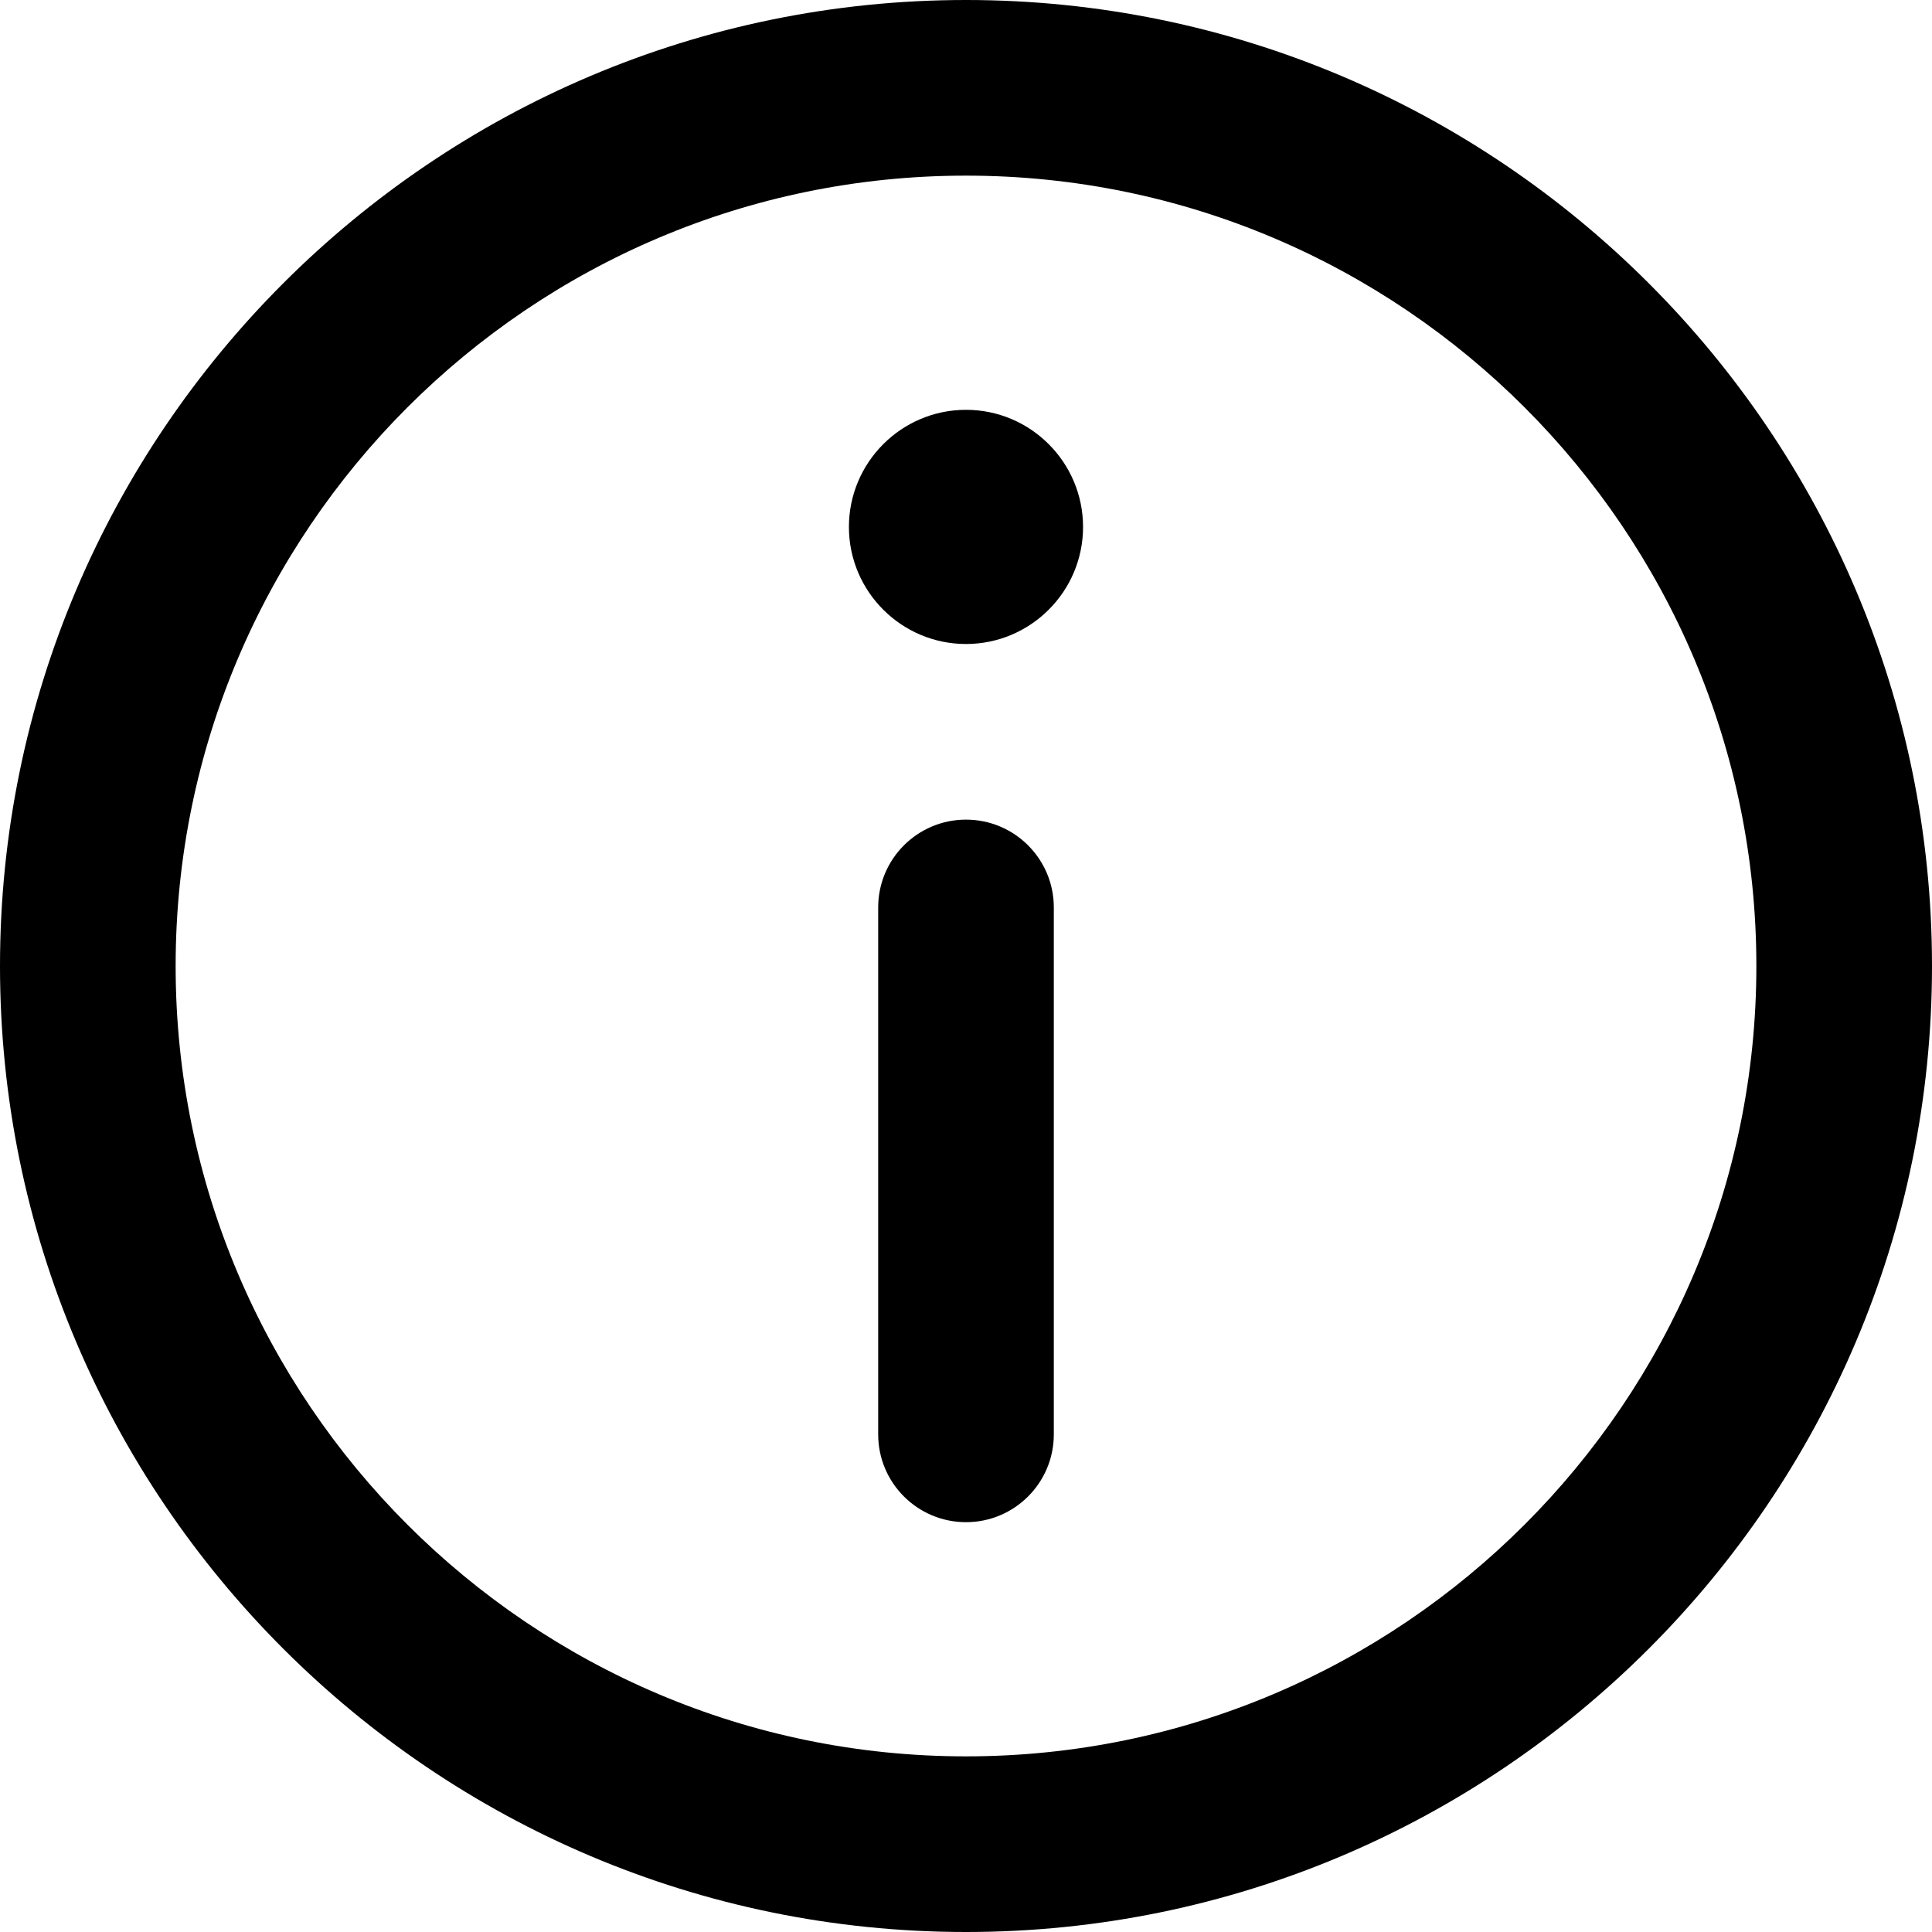
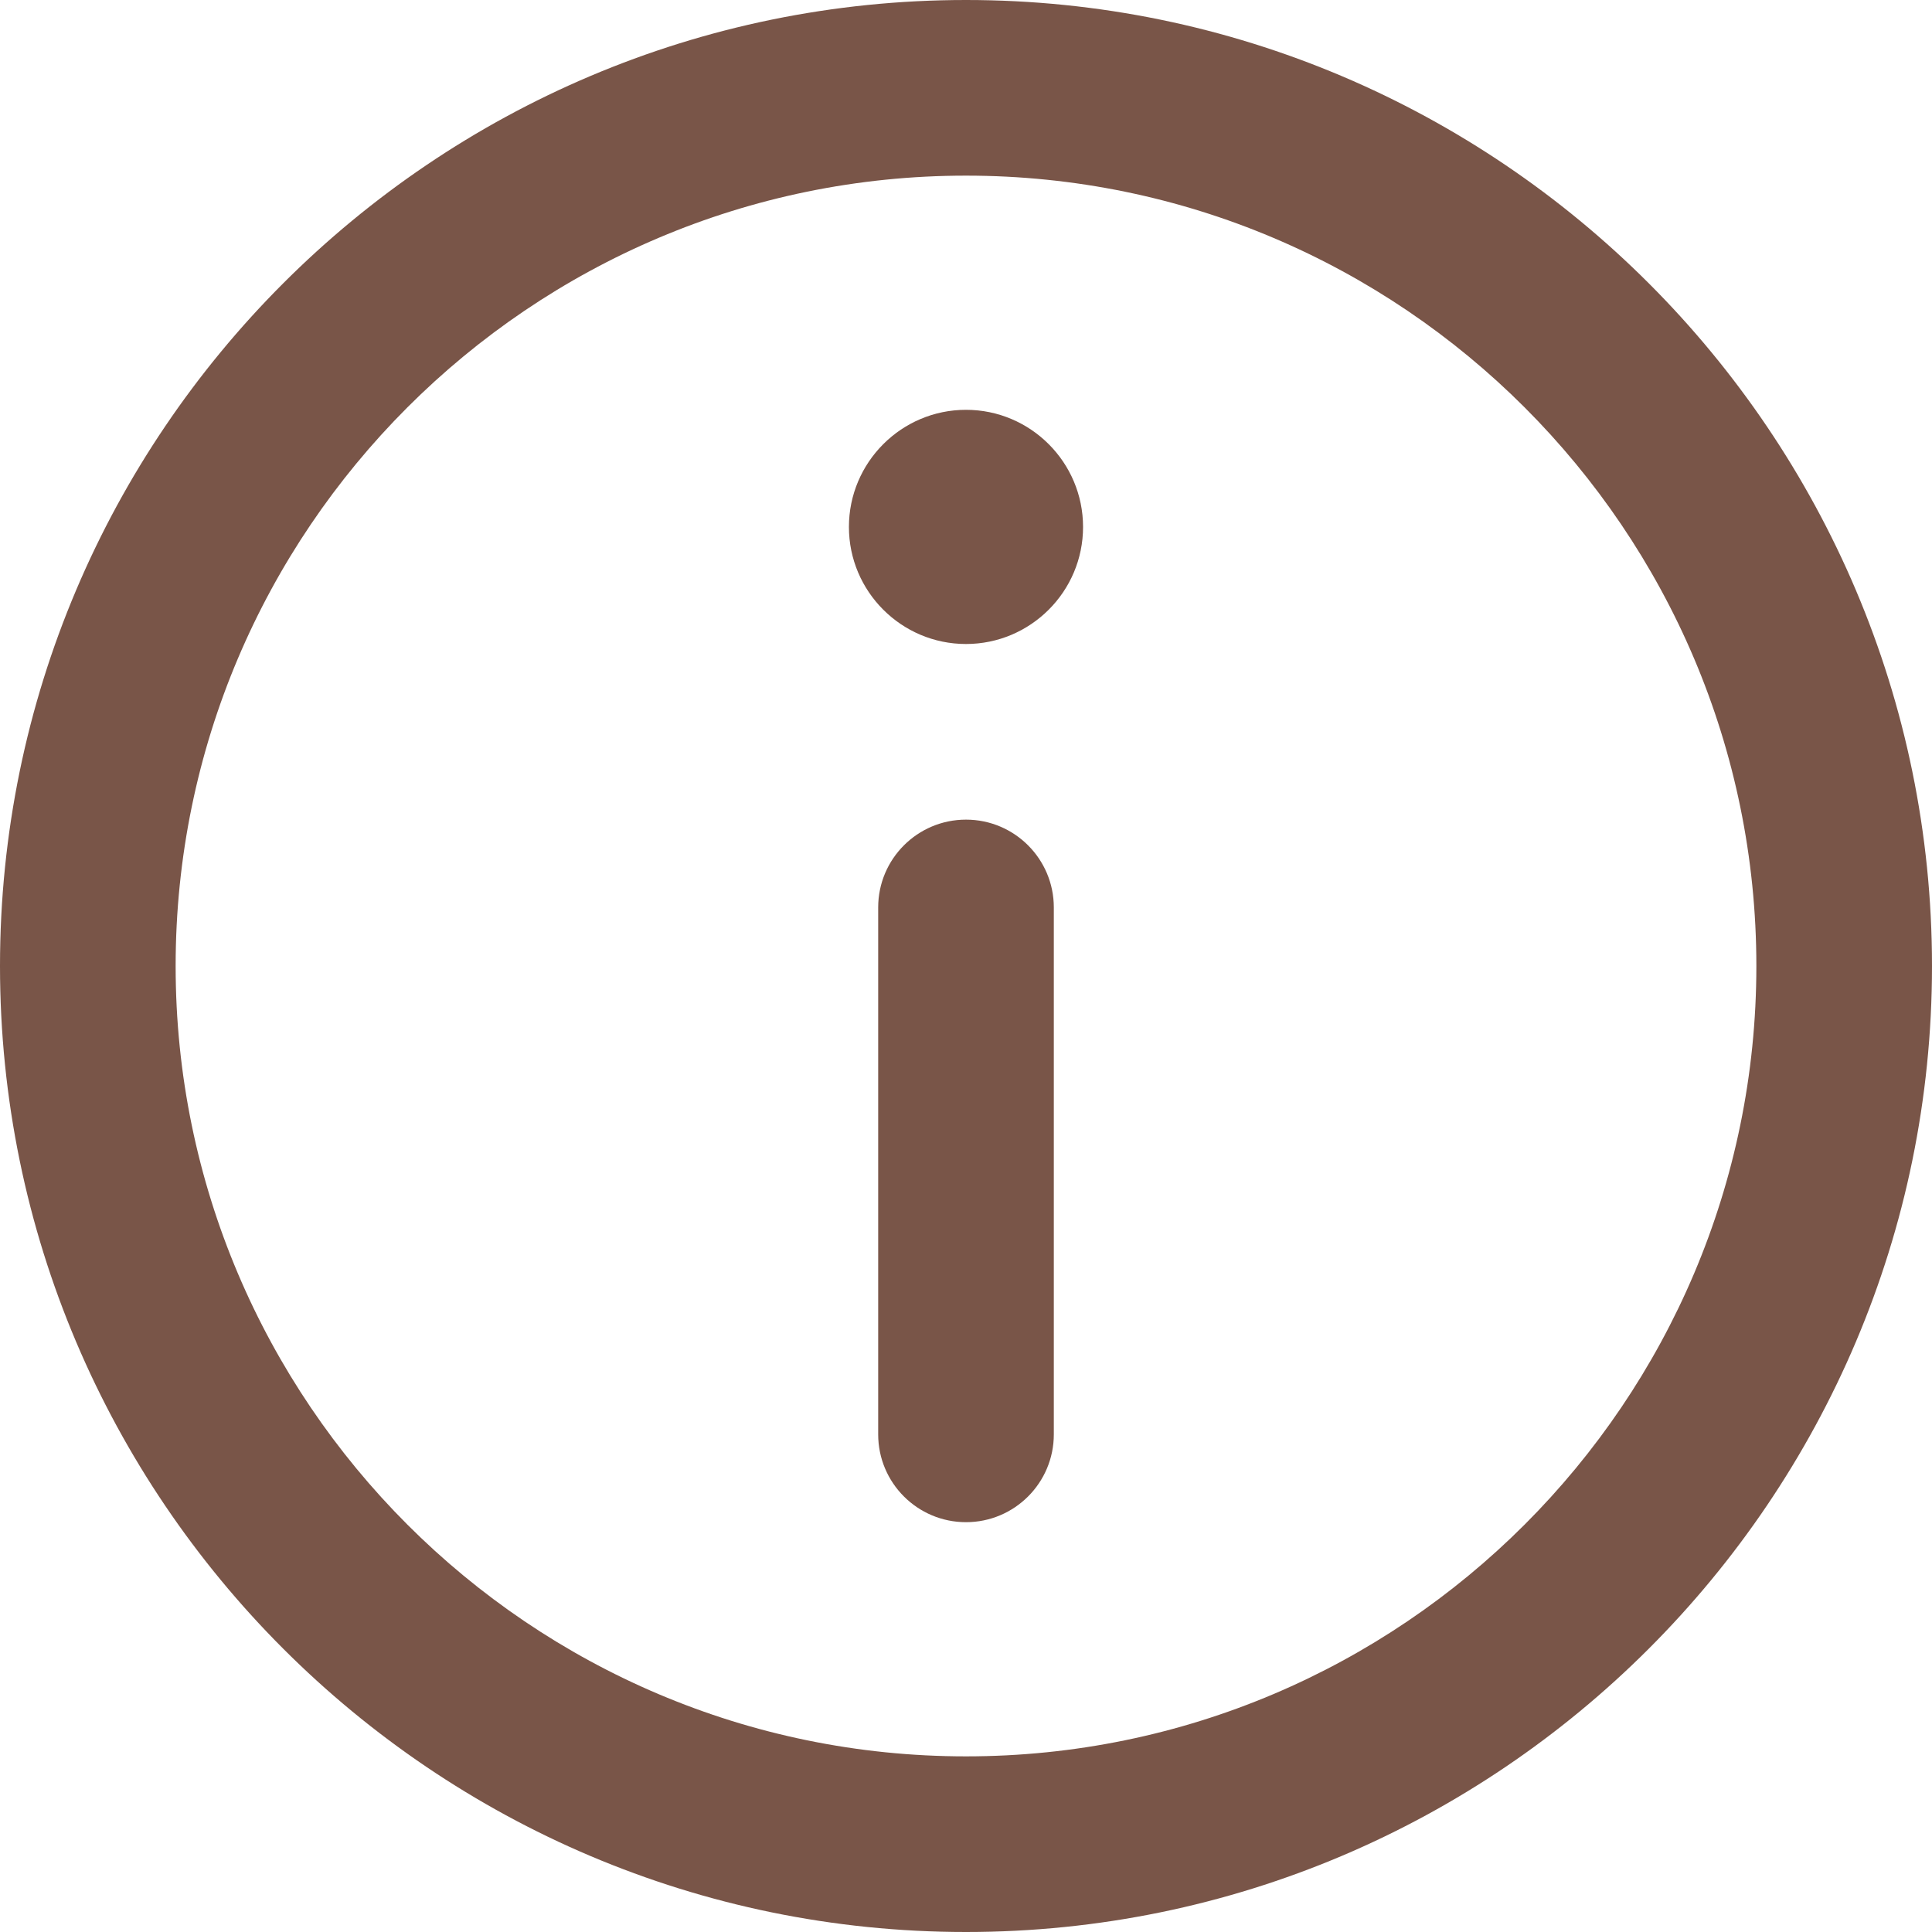
<svg xmlns="http://www.w3.org/2000/svg" version="1.1" id="Capa_1" x="0px" y="0px" viewBox="0 0 330 330" style="enable-background:new 0 0 330 330;" xml:space="preserve">
  <g>
-     <path d="M165,0C74.019,0,0,74.02,0,165.001C0,255.982,74.019,330,165,330s165-74.018,165-164.999C330,74.02,255.981,0,165,0z    M165,300c-74.44,0-135-60.56-135-134.999C30,90.562,90.56,30,165,30s135,60.562,135,135.001C300,239.44,239.439,300,165,300z" />
-     <path d="M164.998,70c-11.026,0-19.996,8.976-19.996,20.009c0,11.023,8.97,19.991,19.996,19.991   c11.026,0,19.996-8.968,19.996-19.991C184.994,78.976,176.024,70,164.998,70z" />
-     <path d="M165,140c-8.284,0-15,6.716-15,15v90c0,8.284,6.716,15,15,15c8.284,0,15-6.716,15-15v-90C180,146.716,173.284,140,165,140z   " />
+     <g>
+       <path d="M165,0C74.019,0,0,74.02,0,165.001C0,255.982,74.019,330,165,330s165-74.018,165-164.999C330,74.02,255.981,0,165,0z    M165,300c-74.44,0-135-60.56-135-134.999C30,90.562,90.56,30,165,30s135,60.562,135,135.001C300,239.44,239.439,300,165,300z" data-original="#000000" class="active-path" data-old_color="#000000" fill="#795548" />
+       <path d="M164.998,70c-11.026,0-19.996,8.976-19.996,20.009c0,11.023,8.97,19.991,19.996,19.991   c11.026,0,19.996-8.968,19.996-19.991C184.994,78.976,176.024,70,164.998,70z" data-original="#000000" class="active-path" data-old_color="#000000" fill="#795548" />
+       <path d="M165,140c-8.284,0-15,6.716-15,15v90c0,8.284,6.716,15,15,15c8.284,0,15-6.716,15-15v-90C180,146.716,173.284,140,165,140z   " data-original="#000000" class="active-path" data-old_color="#000000" fill="#795548" />
+     </g>
  </g>
-   <g>
- </g>
-   <g>
- </g>
-   <g>
- </g>
-   <g>
- </g>
-   <g>
- </g>
-   <g>
- </g>
-   <g>
- </g>
-   <g>
- </g>
-   <g>
- </g>
-   <g>
- </g>
-   <g>
- </g>
-   <g>
- </g>
-   <g>
- </g>
-   <g>
- </g>
-   <g>
- </g>
</svg>
